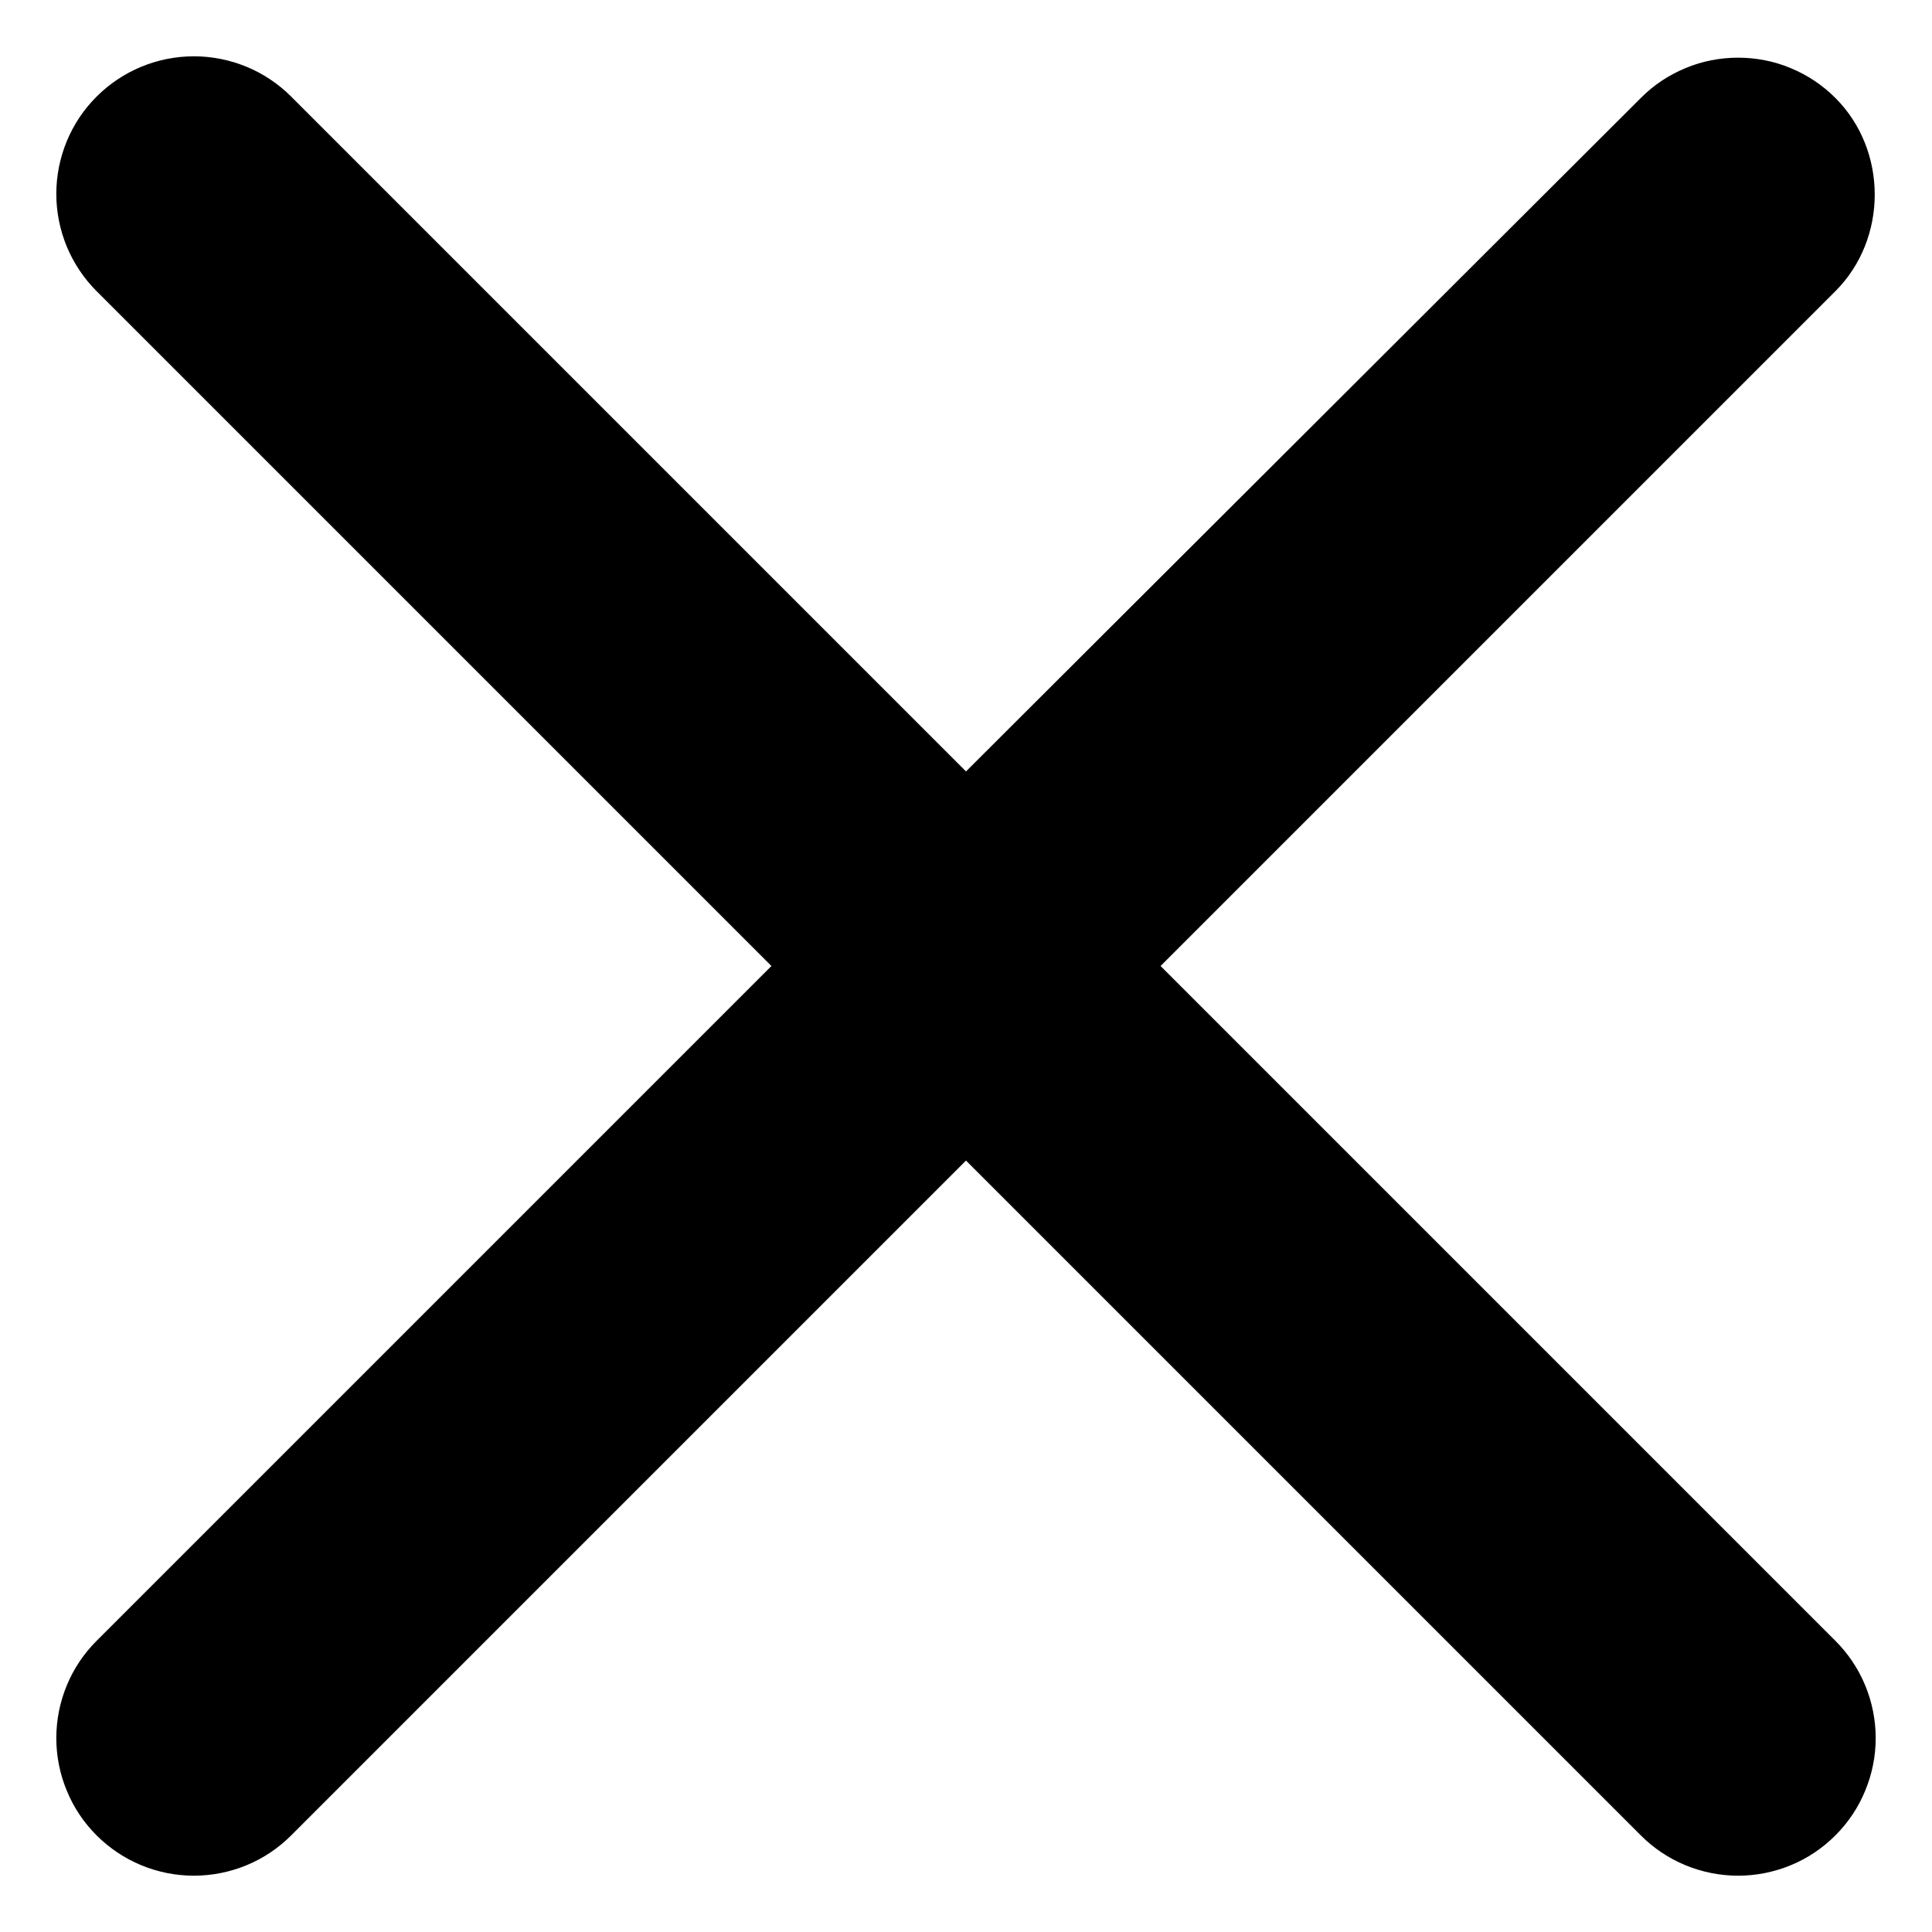
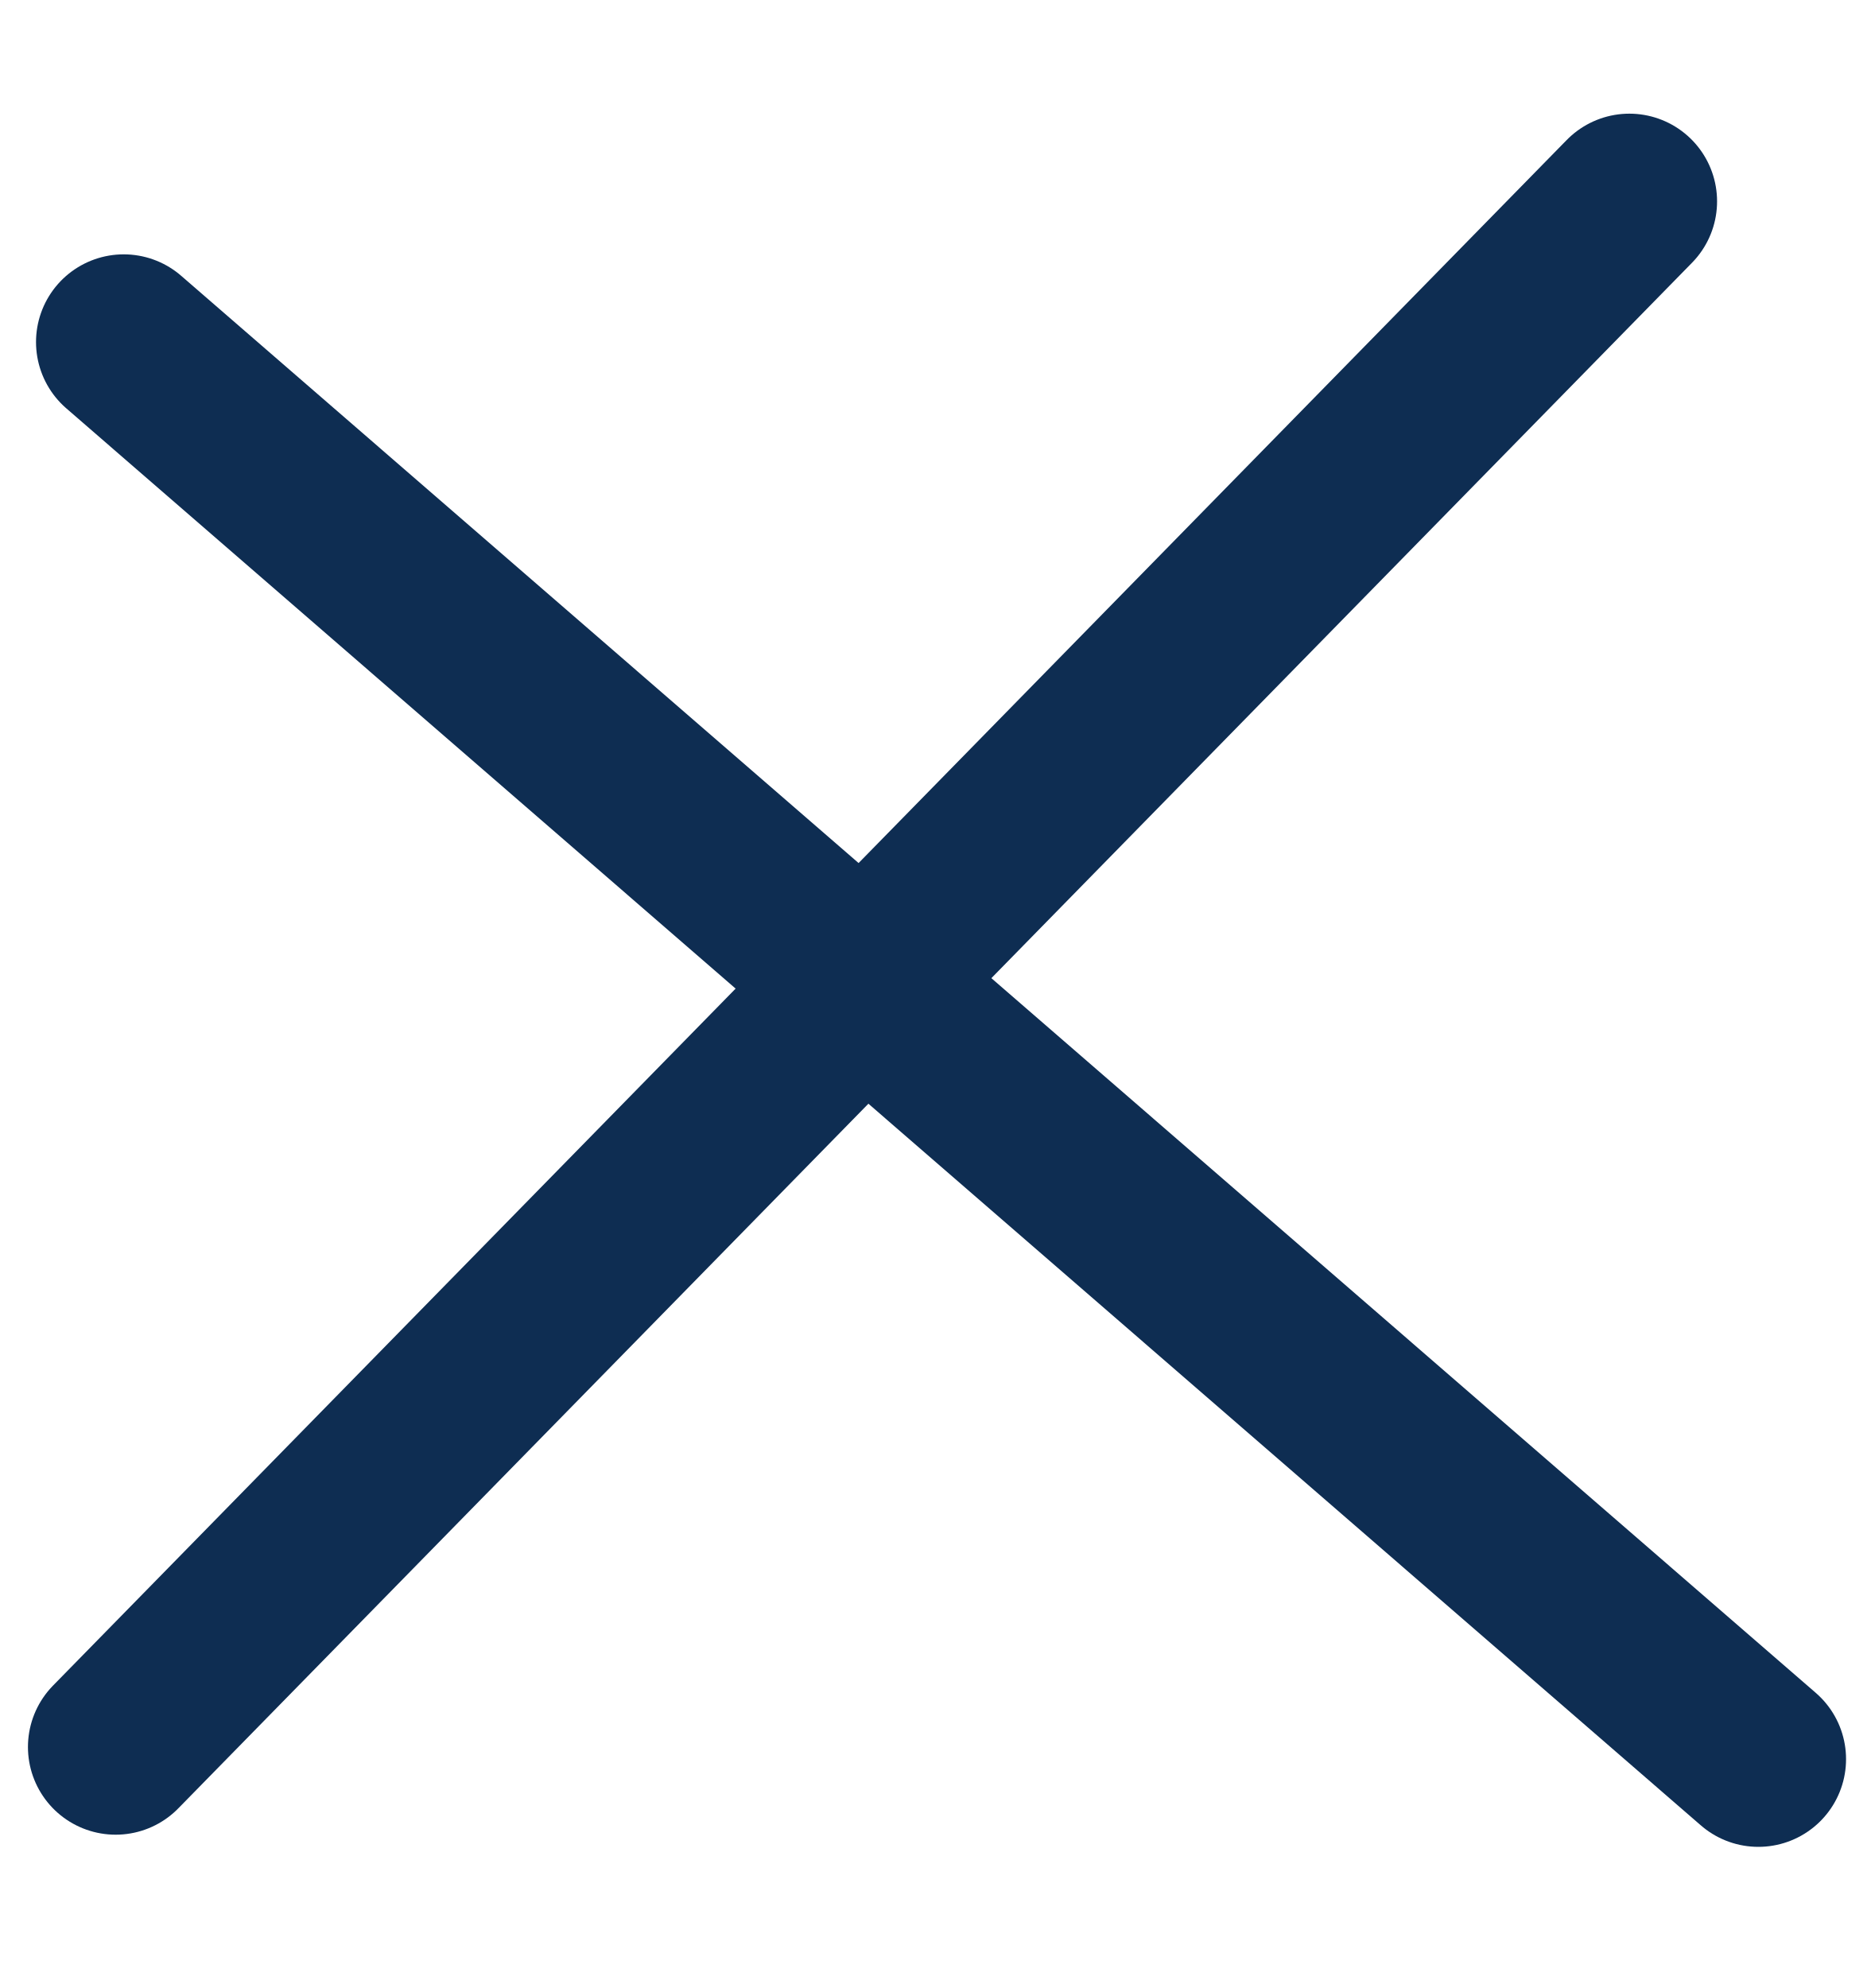
- <svg xmlns="http://www.w3.org/2000/svg" width="14" height="14" viewBox="0 0 14 14" fill="none">
-   <path d="M13.3 0.71C13.207 0.617 13.098 0.544 12.977 0.494C12.856 0.443 12.726 0.418 12.595 0.418C12.464 0.418 12.334 0.443 12.213 0.494C12.092 0.544 11.982 0.617 11.89 0.71L7 5.59L2.11 0.7C2.017 0.607 1.908 0.534 1.787 0.484C1.666 0.434 1.536 0.408 1.405 0.408C1.274 0.408 1.144 0.434 1.023 0.484C0.903 0.534 0.793 0.607 0.7 0.7C0.607 0.793 0.534 0.902 0.484 1.023C0.434 1.144 0.408 1.274 0.408 1.405C0.408 1.536 0.434 1.666 0.484 1.787C0.534 1.907 0.607 2.017 0.7 2.11L5.59 7L0.7 11.89C0.607 11.983 0.534 12.092 0.484 12.213C0.434 12.334 0.408 12.464 0.408 12.595C0.408 12.726 0.434 12.856 0.484 12.976C0.534 13.098 0.607 13.207 0.7 13.3C0.793 13.393 0.903 13.466 1.023 13.516C1.144 13.566 1.274 13.592 1.405 13.592C1.536 13.592 1.666 13.566 1.787 13.516C1.908 13.466 2.017 13.393 2.11 13.3L7 8.41L11.89 13.3C11.983 13.393 12.092 13.466 12.213 13.516C12.334 13.566 12.464 13.592 12.595 13.592C12.726 13.592 12.856 13.566 12.977 13.516C13.098 13.466 13.207 13.393 13.3 13.3C13.393 13.207 13.466 13.098 13.516 12.976C13.566 12.856 13.592 12.726 13.592 12.595C13.592 12.464 13.566 12.334 13.516 12.213C13.466 12.092 13.393 11.983 13.3 11.89L8.41 7L13.3 2.11C13.68 1.73 13.68 1.09 13.3 0.71Z" fill="black" />
+ <svg xmlns="http://www.w3.org/2000/svg" width="16" height="17" viewBox="0 0 16 17" fill="none">
+   <line x1="1.058" y1="2.925" x2="15.037" y2="15.043" stroke="#0E2D52" stroke-width="1.5" stroke-linecap="round" />
+   <line x1="0.989" y1="14.939" x2="13.934" y2="1.722" stroke="#0E2D52" stroke-width="1.5" stroke-linecap="round" />
</svg>
